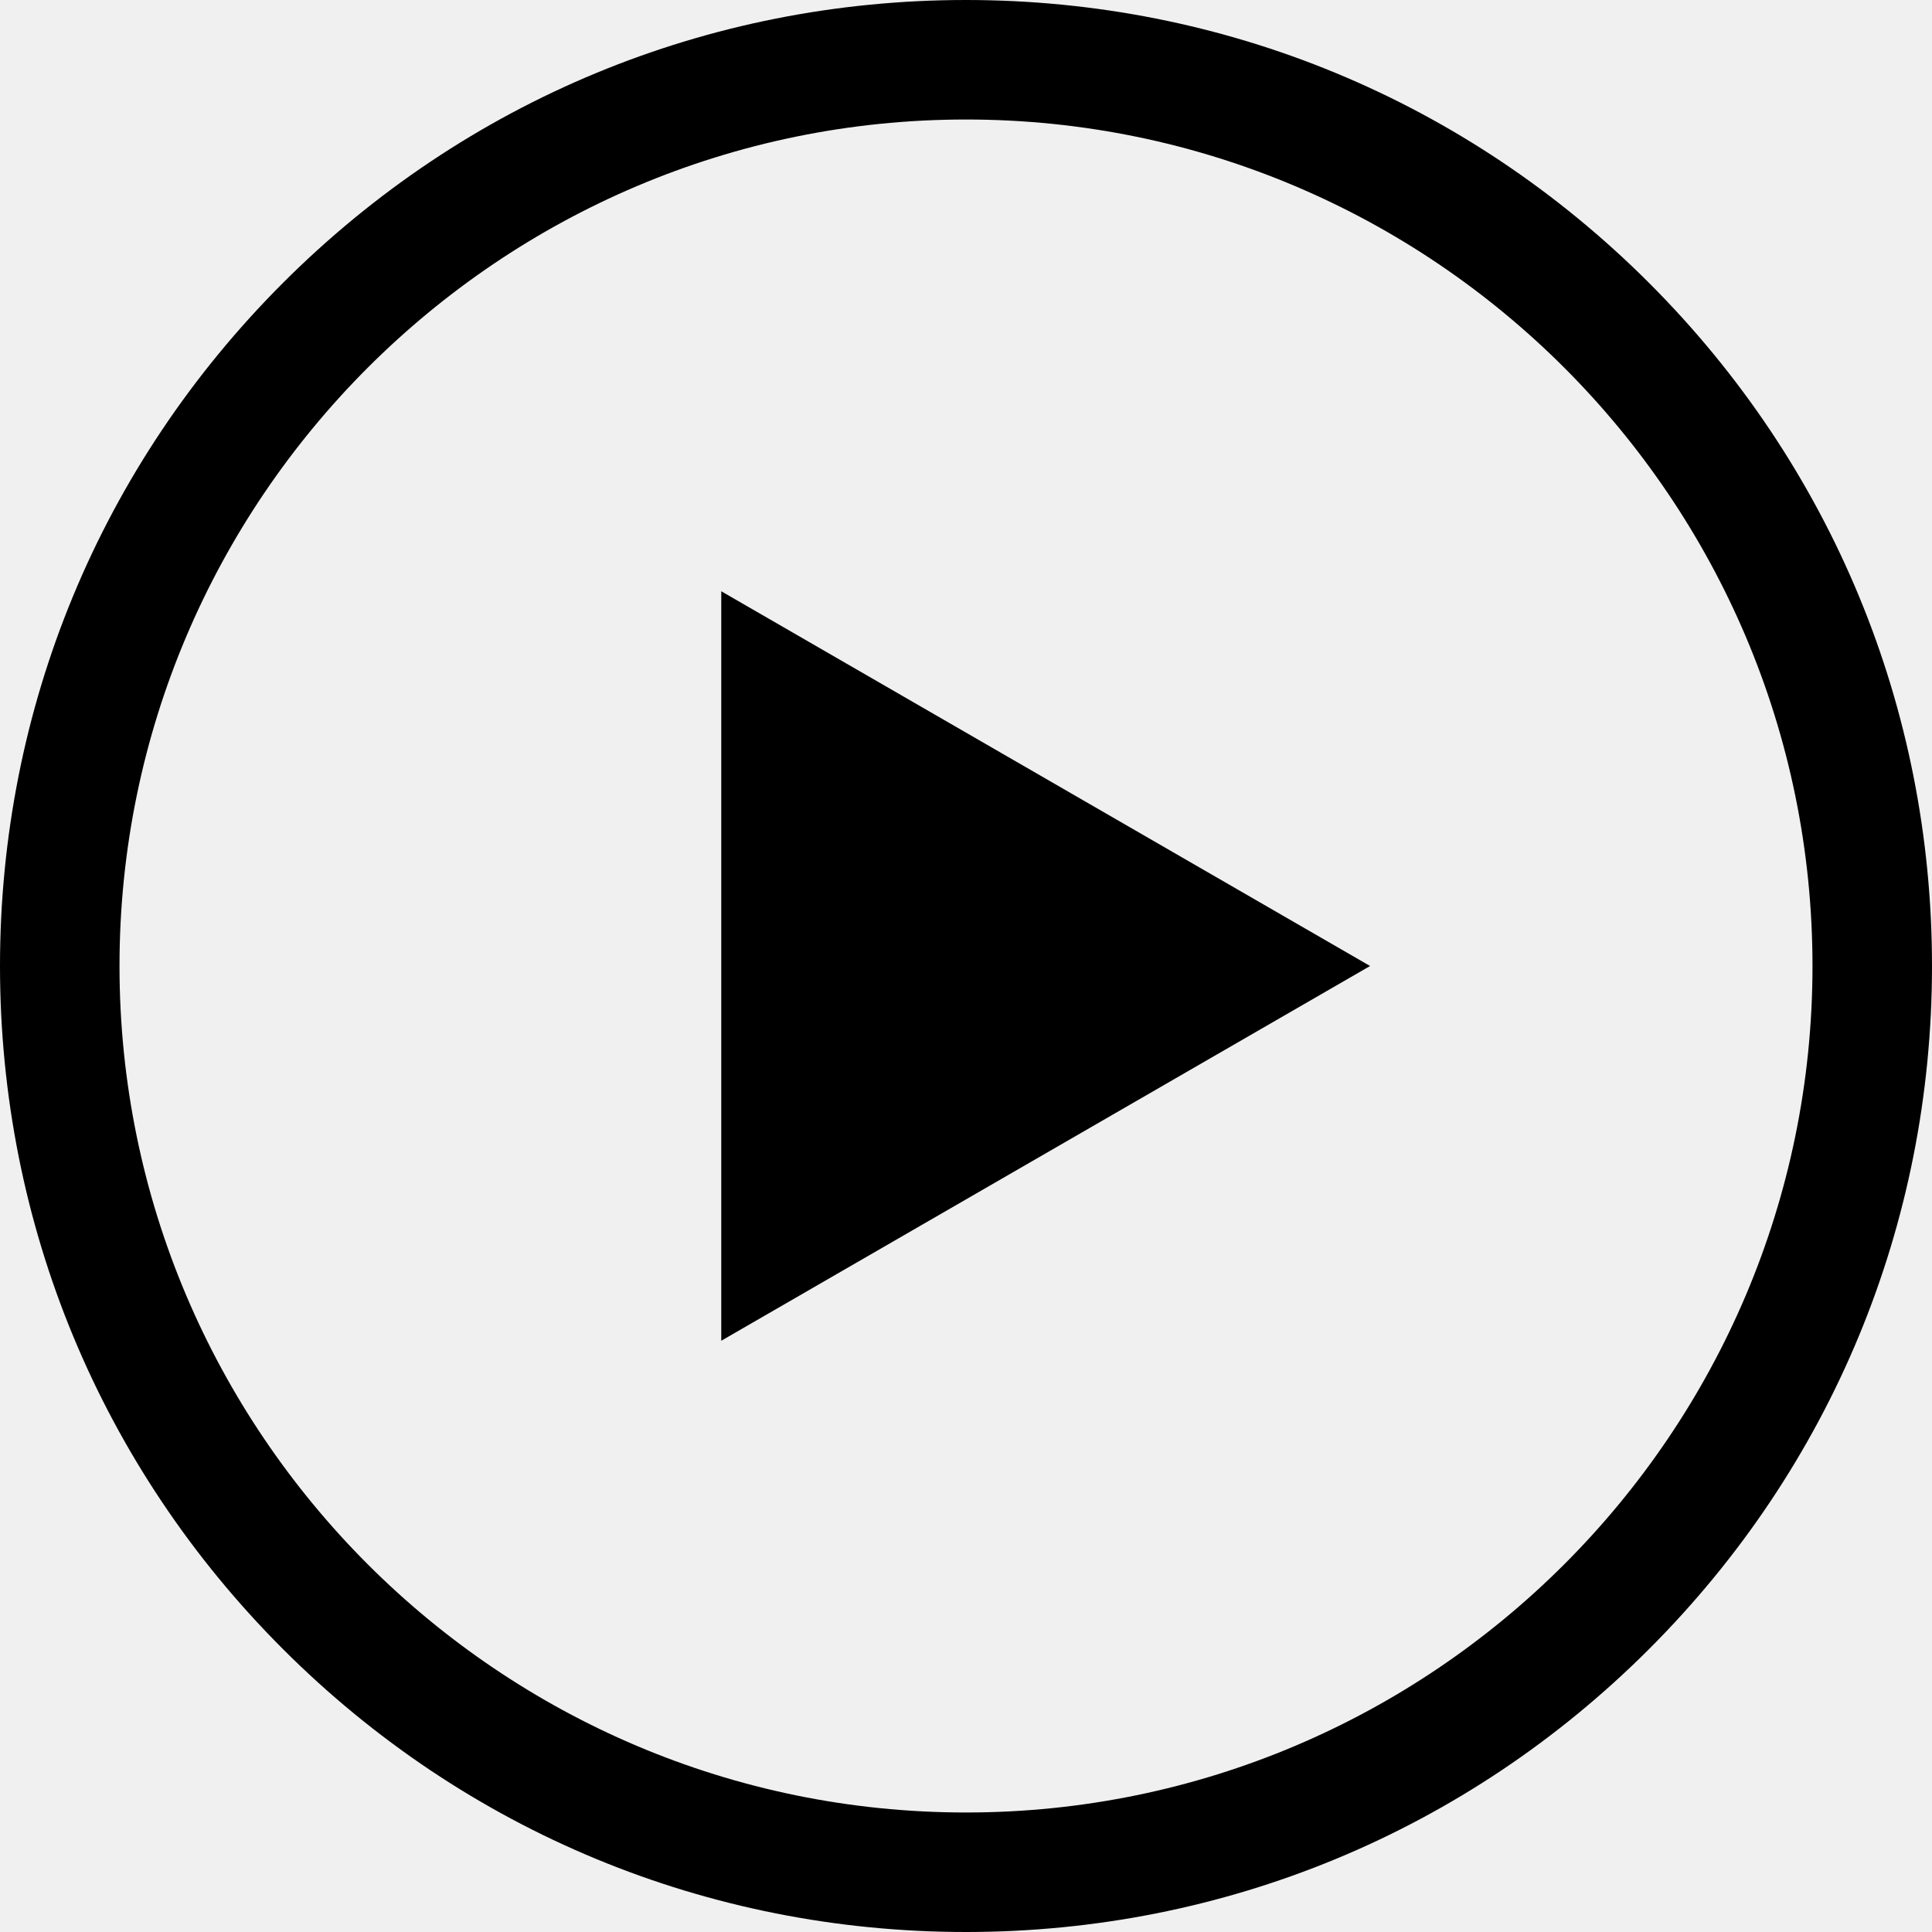
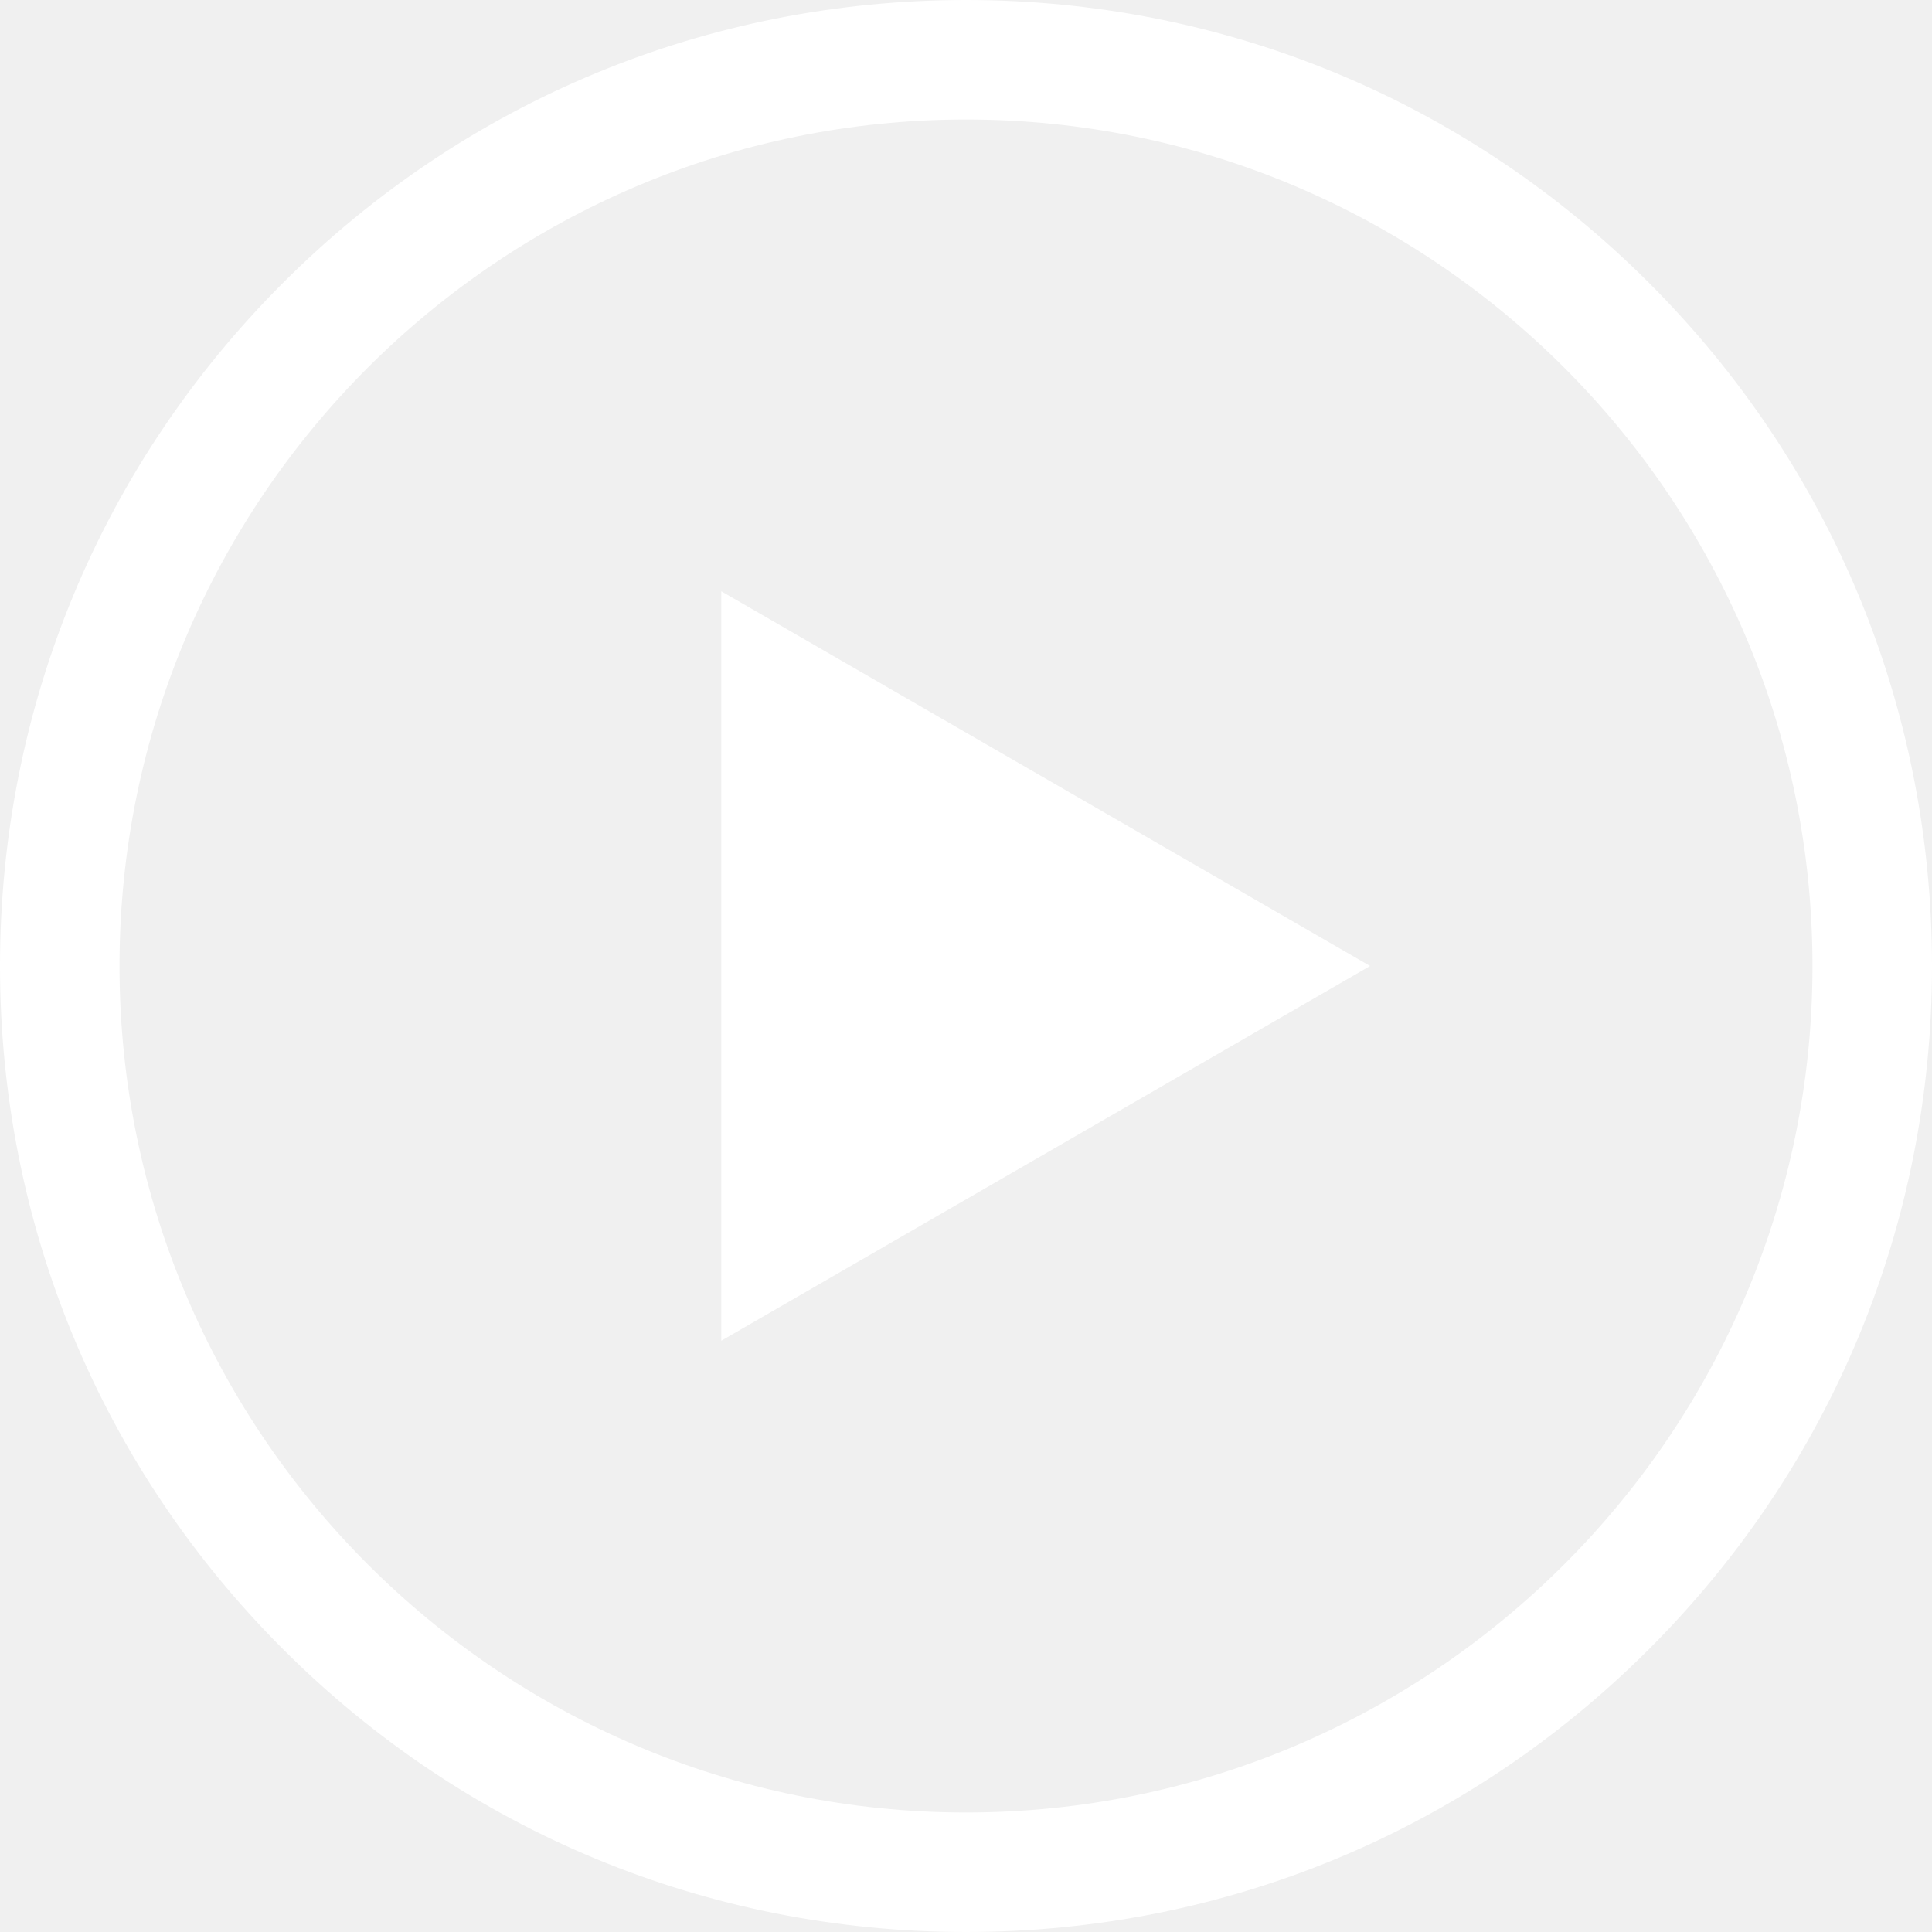
- <svg xmlns="http://www.w3.org/2000/svg" version="1.1" id="Layer_1" x="0px" y="0px" viewBox="0 0 485 485" style="enable-background:new 0 0 485 485;" xml:space="preserve">
+ <svg xmlns="http://www.w3.org/2000/svg" version="1.1" id="Layer_1" x="0px" y="0px" viewBox="0 0 485 485" style="enable-background:new 0 0 485 485; fill: white;" xml:space="preserve">
  <g>
    <path d="M413.974,71.026C368.171,25.225,307.274,0,242.5,0S116.829,25.225,71.026,71.026C25.225,116.829,0,177.726,0,242.5   s25.225,125.671,71.026,171.474C116.829,459.775,177.726,485,242.5,485s125.671-25.225,171.474-71.026   C459.775,368.171,485,307.274,485,242.5S459.775,116.829,413.974,71.026z M242.5,455C125.327,455,30,359.673,30,242.5   S125.327,30,242.5,30S455,125.327,455,242.5S359.673,455,242.5,455z" />
    <polygon points="181.062,336.575 343.938,242.5 181.062,148.425  " />
  </g>
  <g>
</g>
  <g>
</g>
  <g>
</g>
  <g>
</g>
  <g>
</g>
  <g>
</g>
  <g>
</g>
  <g>
</g>
  <g>
</g>
  <g>
</g>
  <g>
</g>
  <g>
</g>
  <g>
</g>
  <g>
</g>
  <g>
</g>
</svg>
